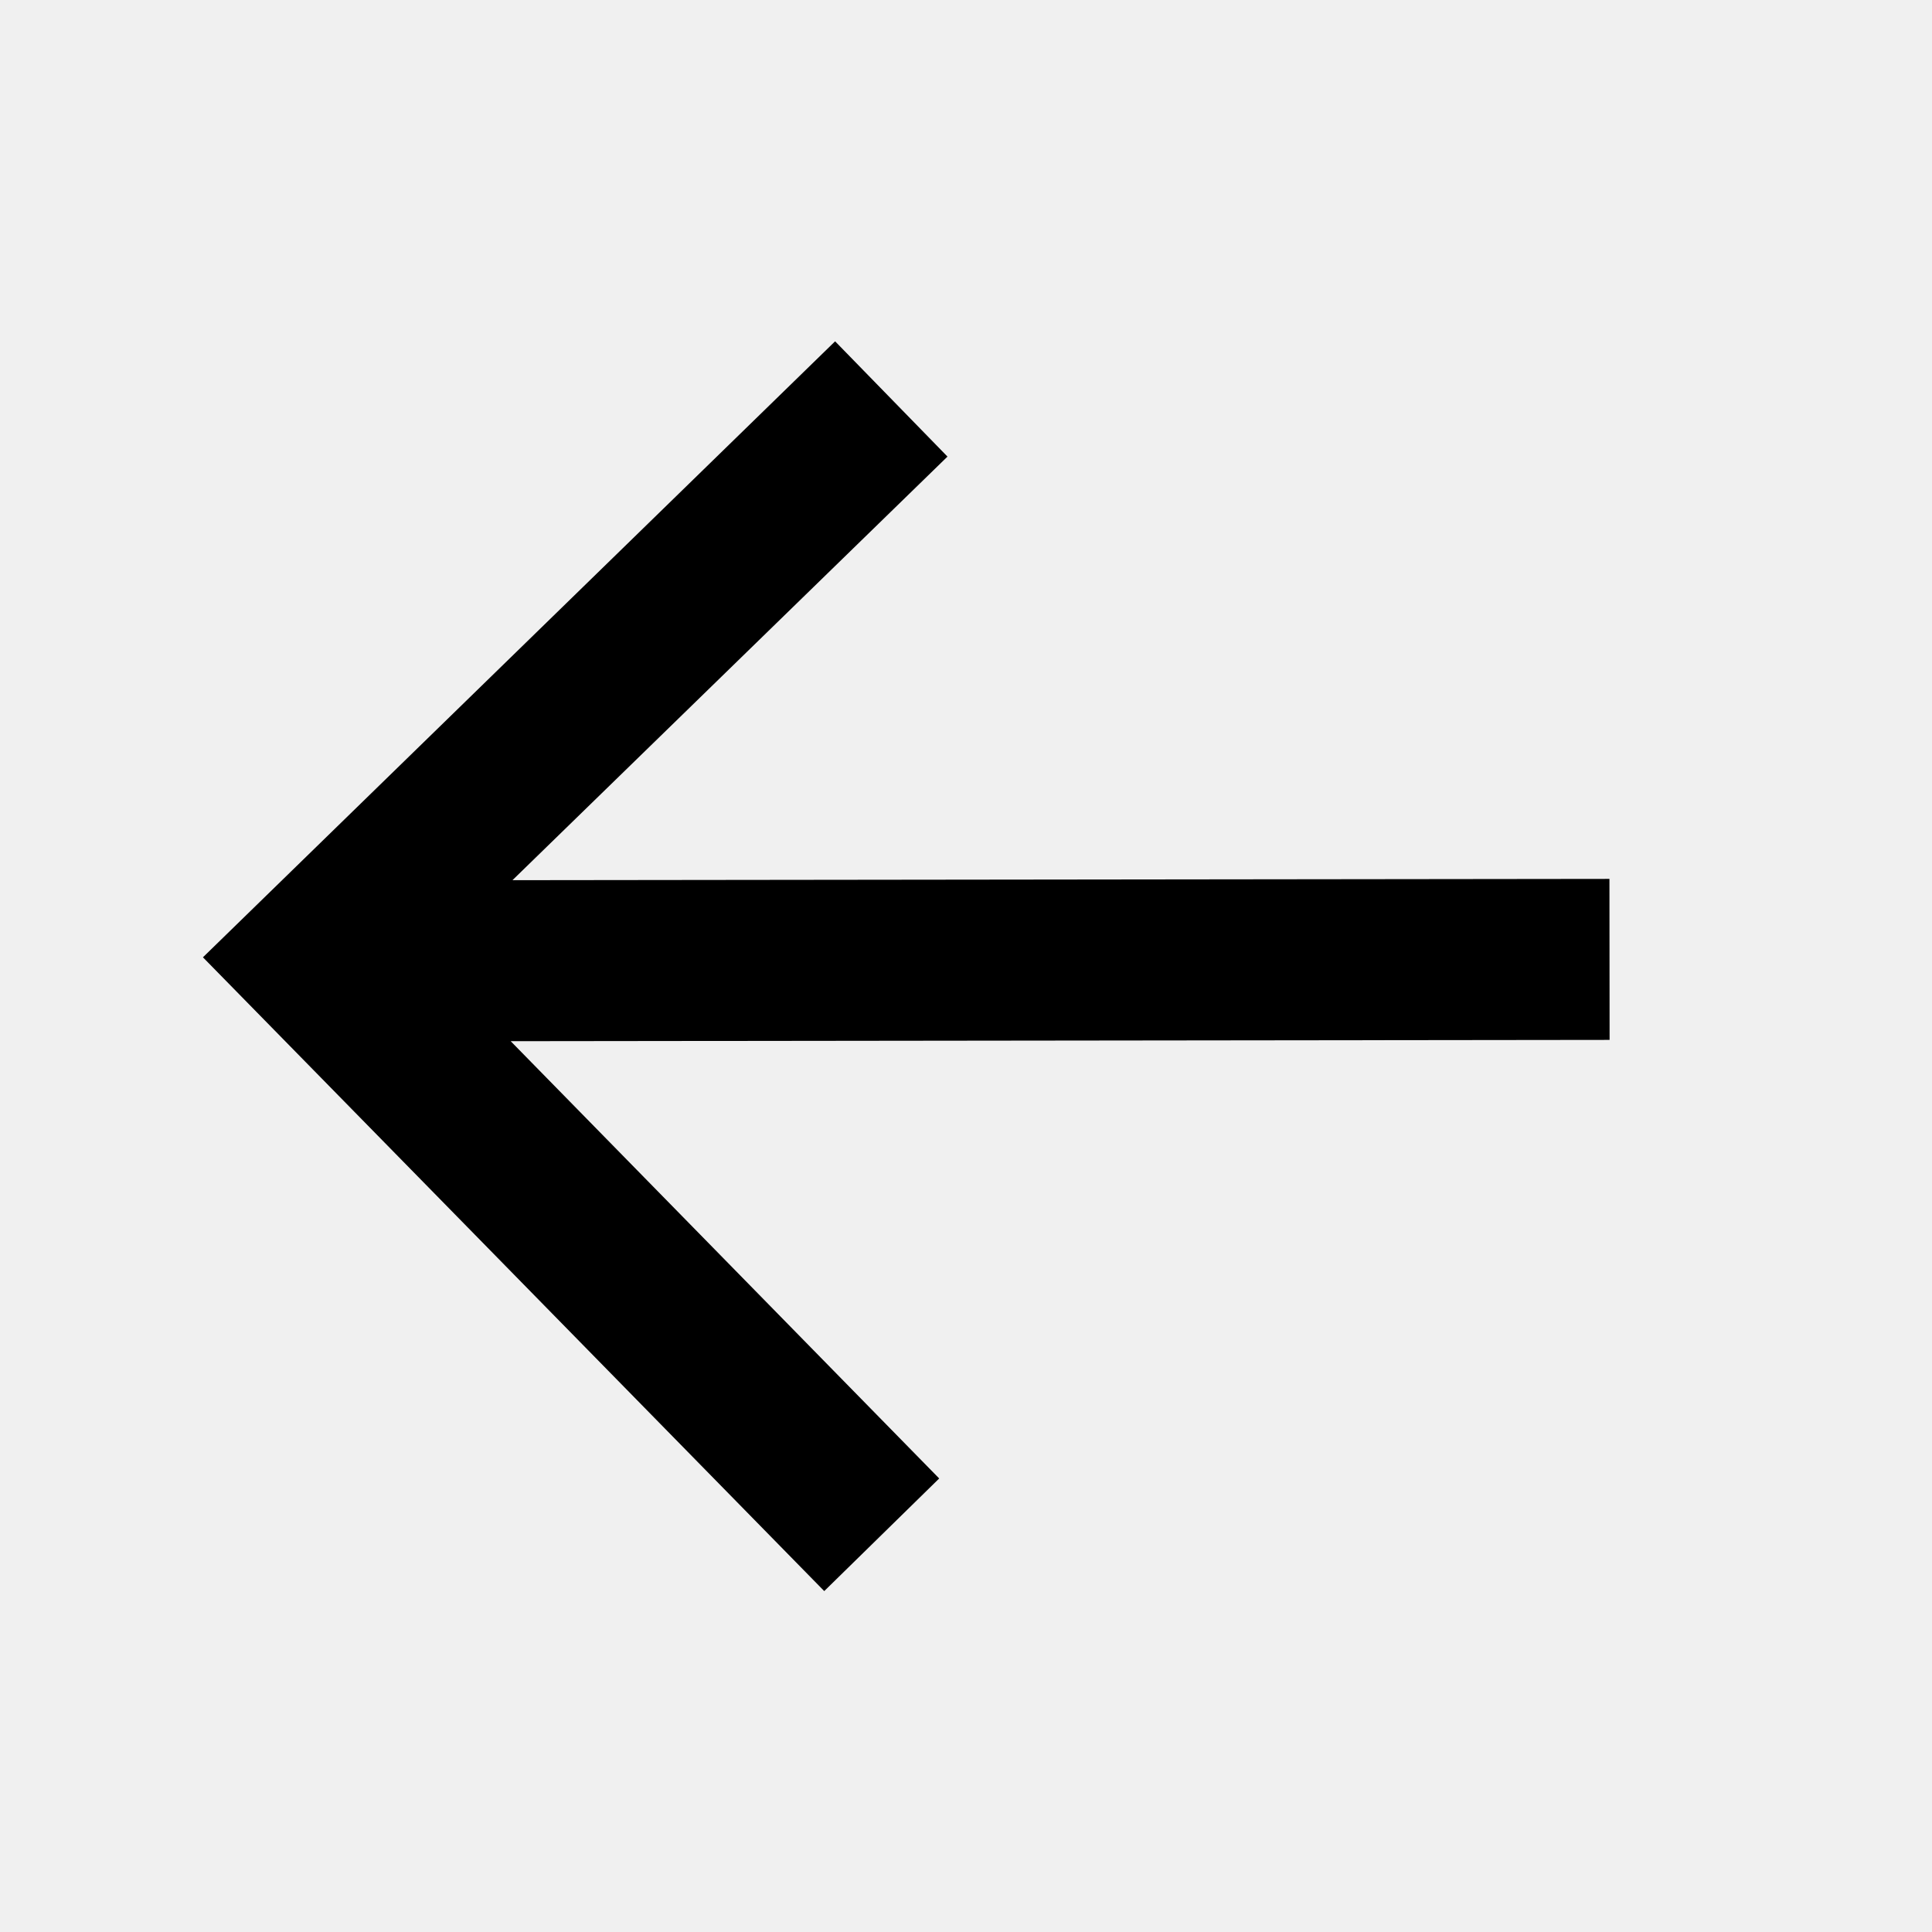
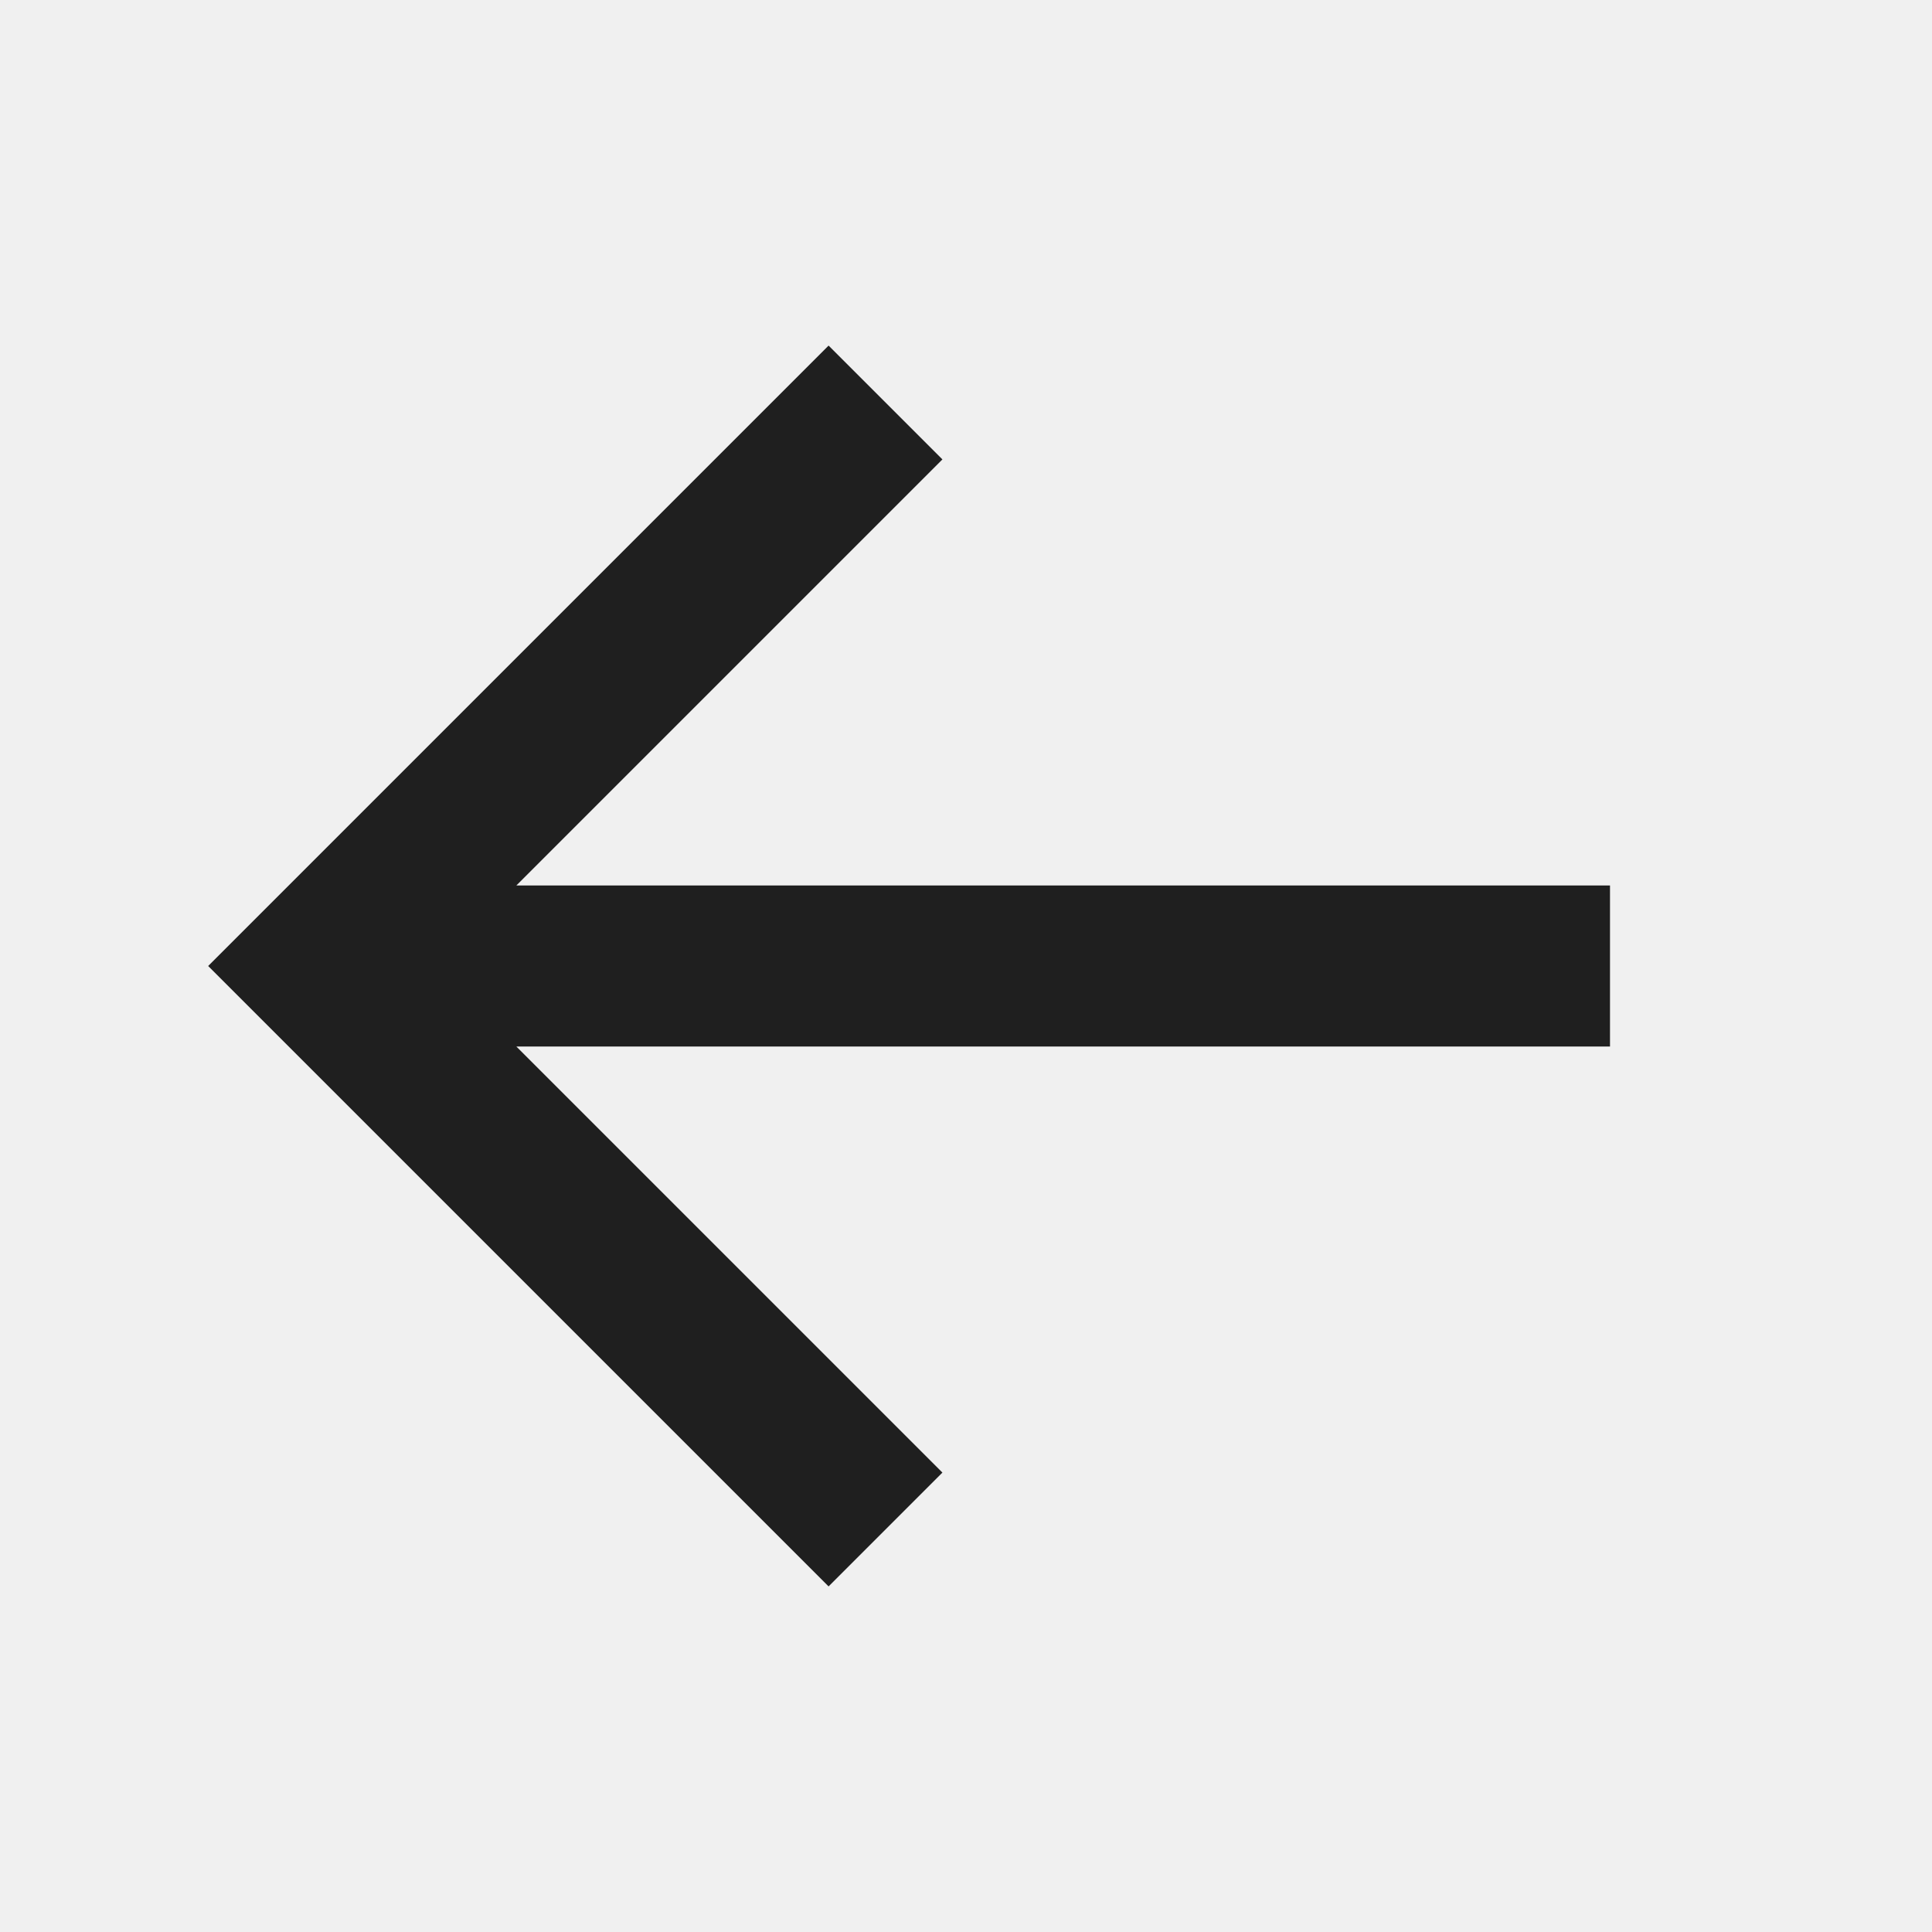
- <svg xmlns="http://www.w3.org/2000/svg" width="24" height="24" viewBox="0 0 24 24" fill="none">
-   <path d="M11.77 5.672L6.366 10.934L19.993 10.918L19.995 12.918L6.344 12.934L11.667 18.366L10.239 19.765L2.521 11.892L10.374 4.24L11.77 5.672Z" fill="currentColor" />
+ <svg xmlns="http://www.w3.org/2000/svg" width="24" height="24" fill="none">
+   <g clip-path="url(#clip0_220_655)">
+     <path d="M11.707 5.707L6.414 11H20v2H6.414l5.293 5.293-1.414 1.414L2.586 12l7.707-7.707 1.414 1.414z" fill="#1F1F1F" />
+   </g>
+   <defs>
+     <clipPath id="clip0_220_655">
+       <path fill="#fff" d="M0 0H24V24H0z" />
+     </clipPath>
+   </defs>
</svg>
